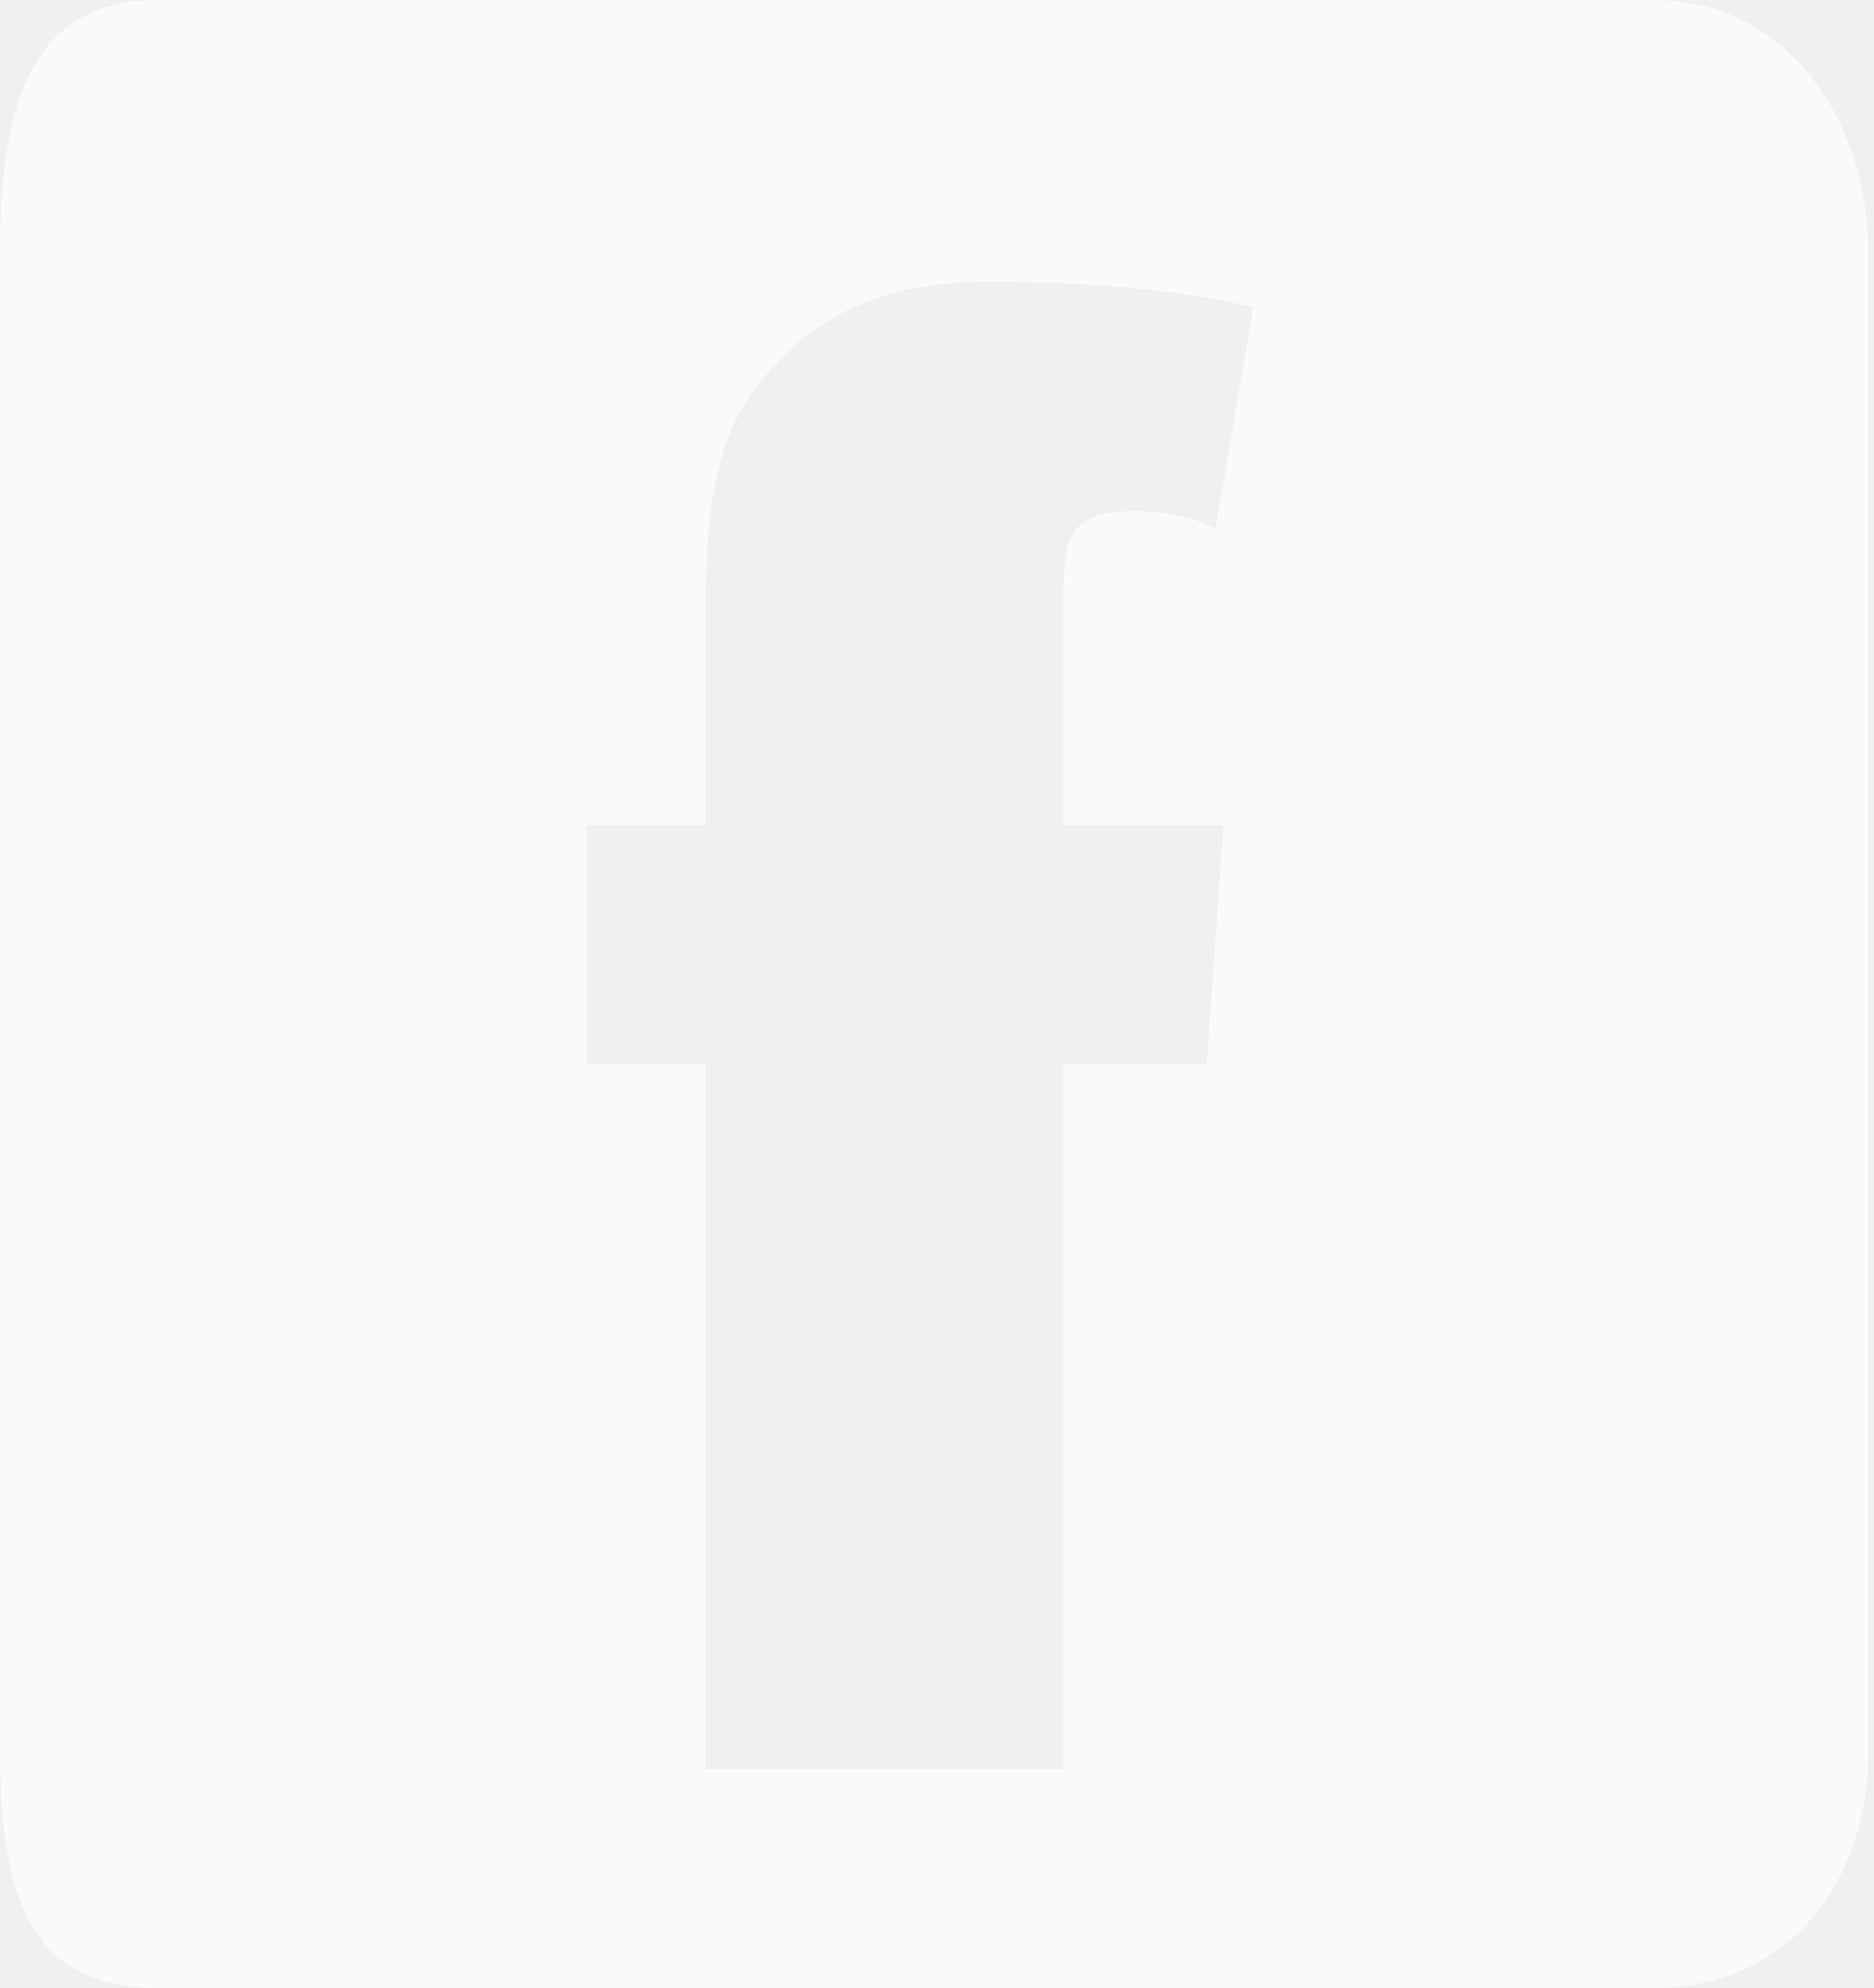
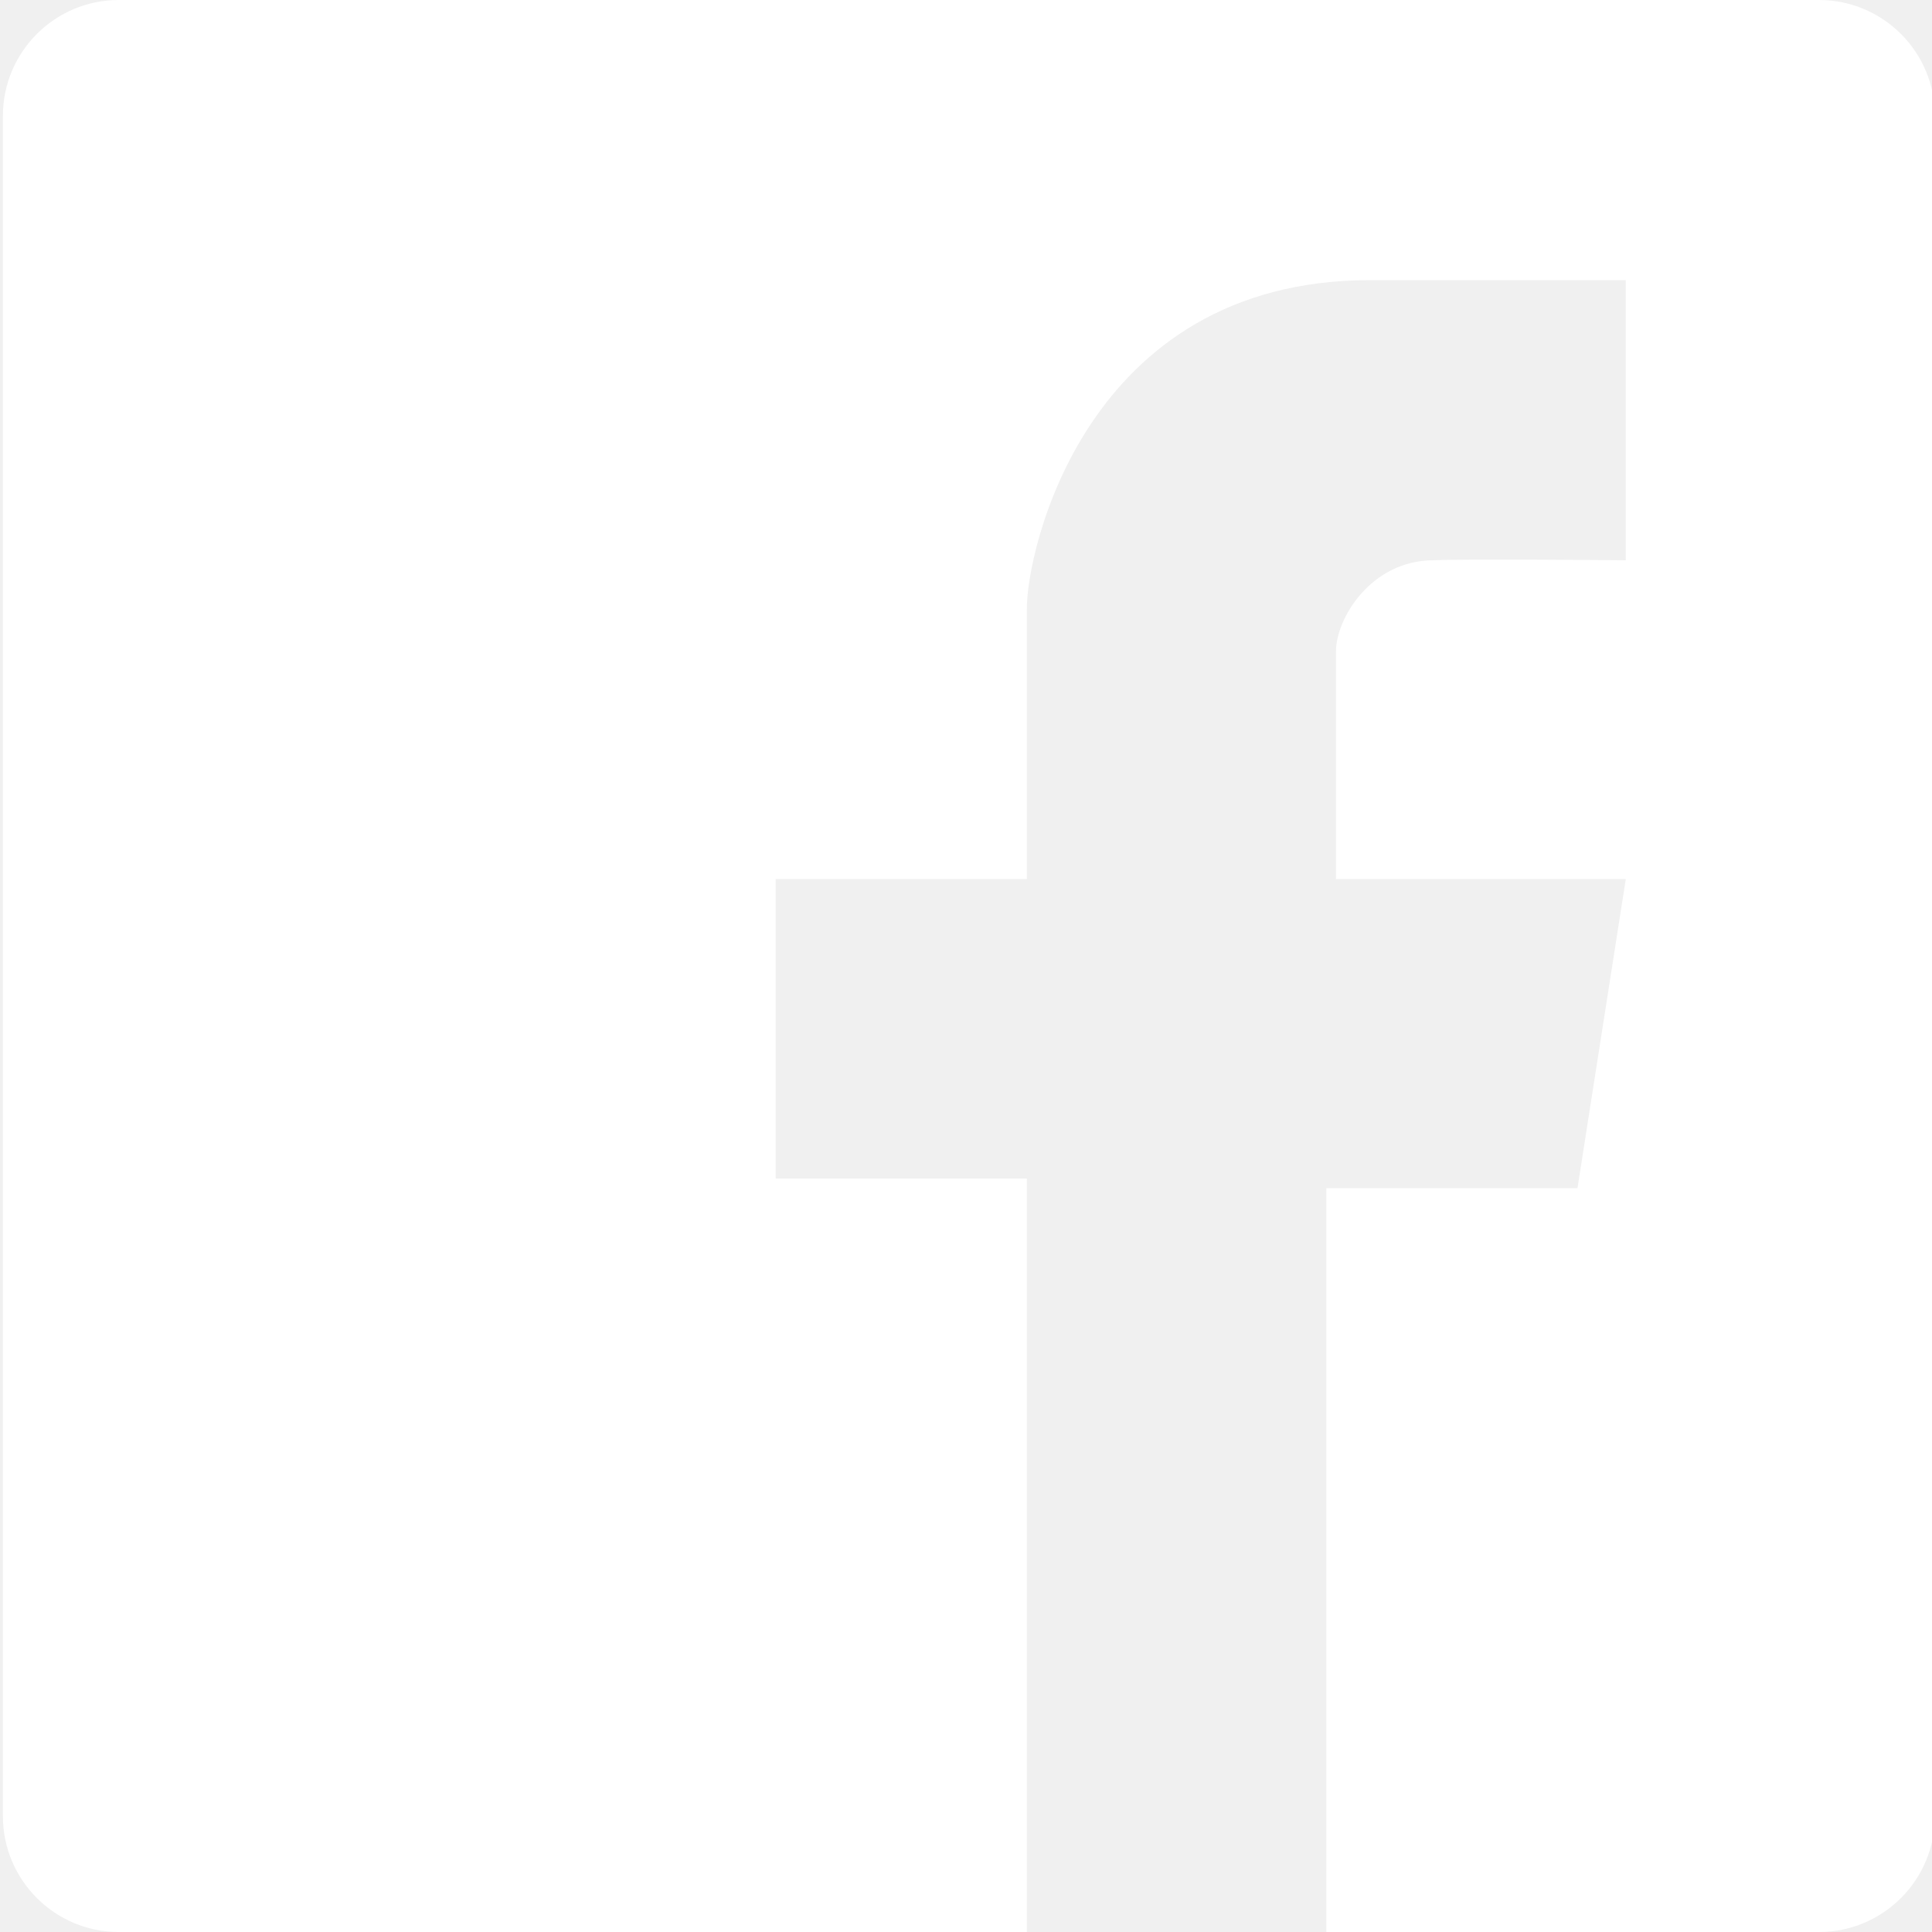
- <svg xmlns="http://www.w3.org/2000/svg" version="1.1" id="Capa_1" x="0px" y="0px" width="188.5px" height="200px" viewBox="0 0 188.5 200" enable-background="new 0 0 188.5 200" xml:space="preserve">
-   <path fill="#FAFAFA" d="M166.343,0H15.802C2.363,0,0,12.056,0,25.554v150.495C0,189.557,2.363,200,15.802,200h150.541  C179.816,200,188,189.557,188,176.049V25.554C188,12.056,179.816,0,166.343,0z M123.098,83l-1.671,24H107v71H71v-71H59V83h12V61.745  c0-6.455,0.156-16.333,4.881-22.51c4.934-6.548,11.659-10.882,23.312-10.882c18.868,0,26.896,2.617,26.896,2.617l-3.802,22.291  c0,0-2.391-1.832-8.176-1.832c-5.855,0-7.11,2.027-7.11,7.859V83H123.098z" />
+ <svg xmlns="http://www.w3.org/2000/svg" version="1.1" x="0px" y="0px" width="200px" height="200px" viewBox="0 0 200 200" enable-background="new 0 0 200 200" xml:space="preserve">
+   <g id="Capa_2" display="none">
+     <rect x="-67.699" y="-8" display="inline" fill="#0000FF" width="981" height="234" />
+   </g>
+   <g id="Capa_1">
+ </g>
+   <g id="f">
+     <path fill="#FFFFFF" d="M188.301,0h-176c-6.627,0-12,5.373-12,12v176c0,6.627,5.373,12,12,12h94v-78h-26V91h26V63.092   c-0.083-5.88,6-34.092,35.529-34.092h26.471v29c0,0-16.654-0.16-19.904,0c-6.445,0-10.096,6.011-10.096,9.427V91h30l-5,32h-26v77   h51c6.627,0,12-5.373,12-12V12C200.301,5.373,194.928,0,188.301,0z" />
+   </g>
+   <g id="yt">
+ </g>
</svg>
